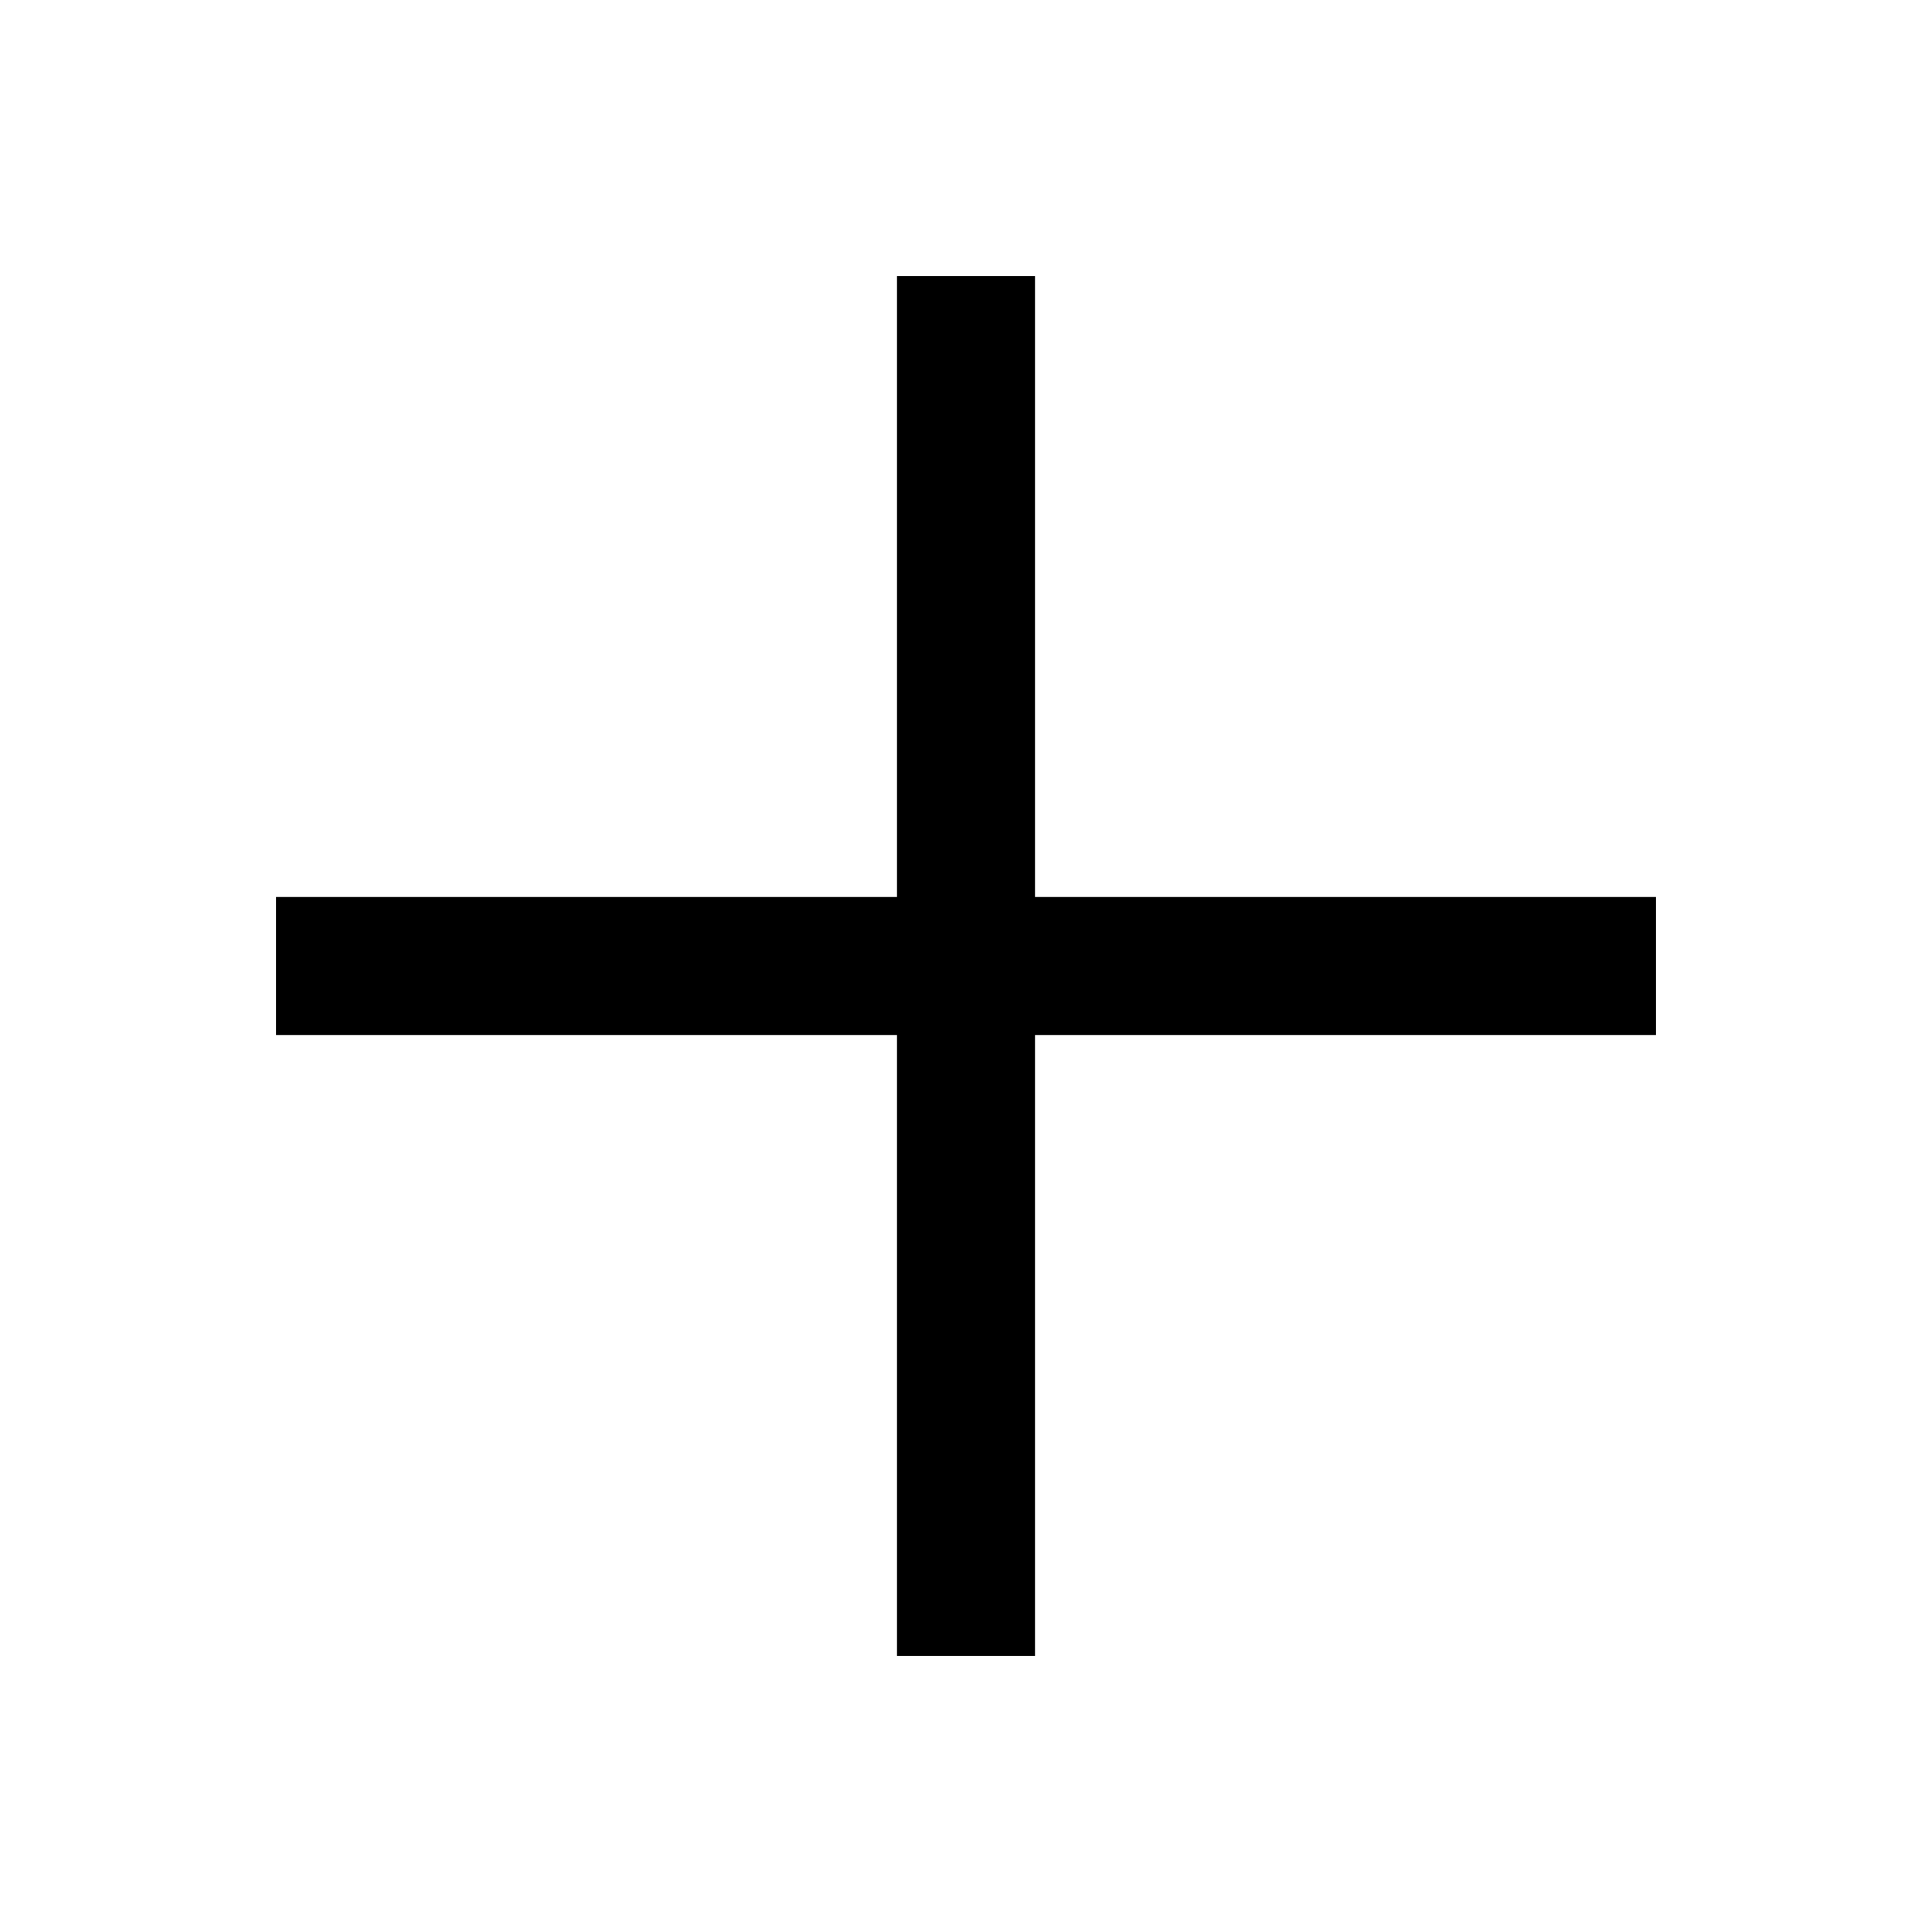
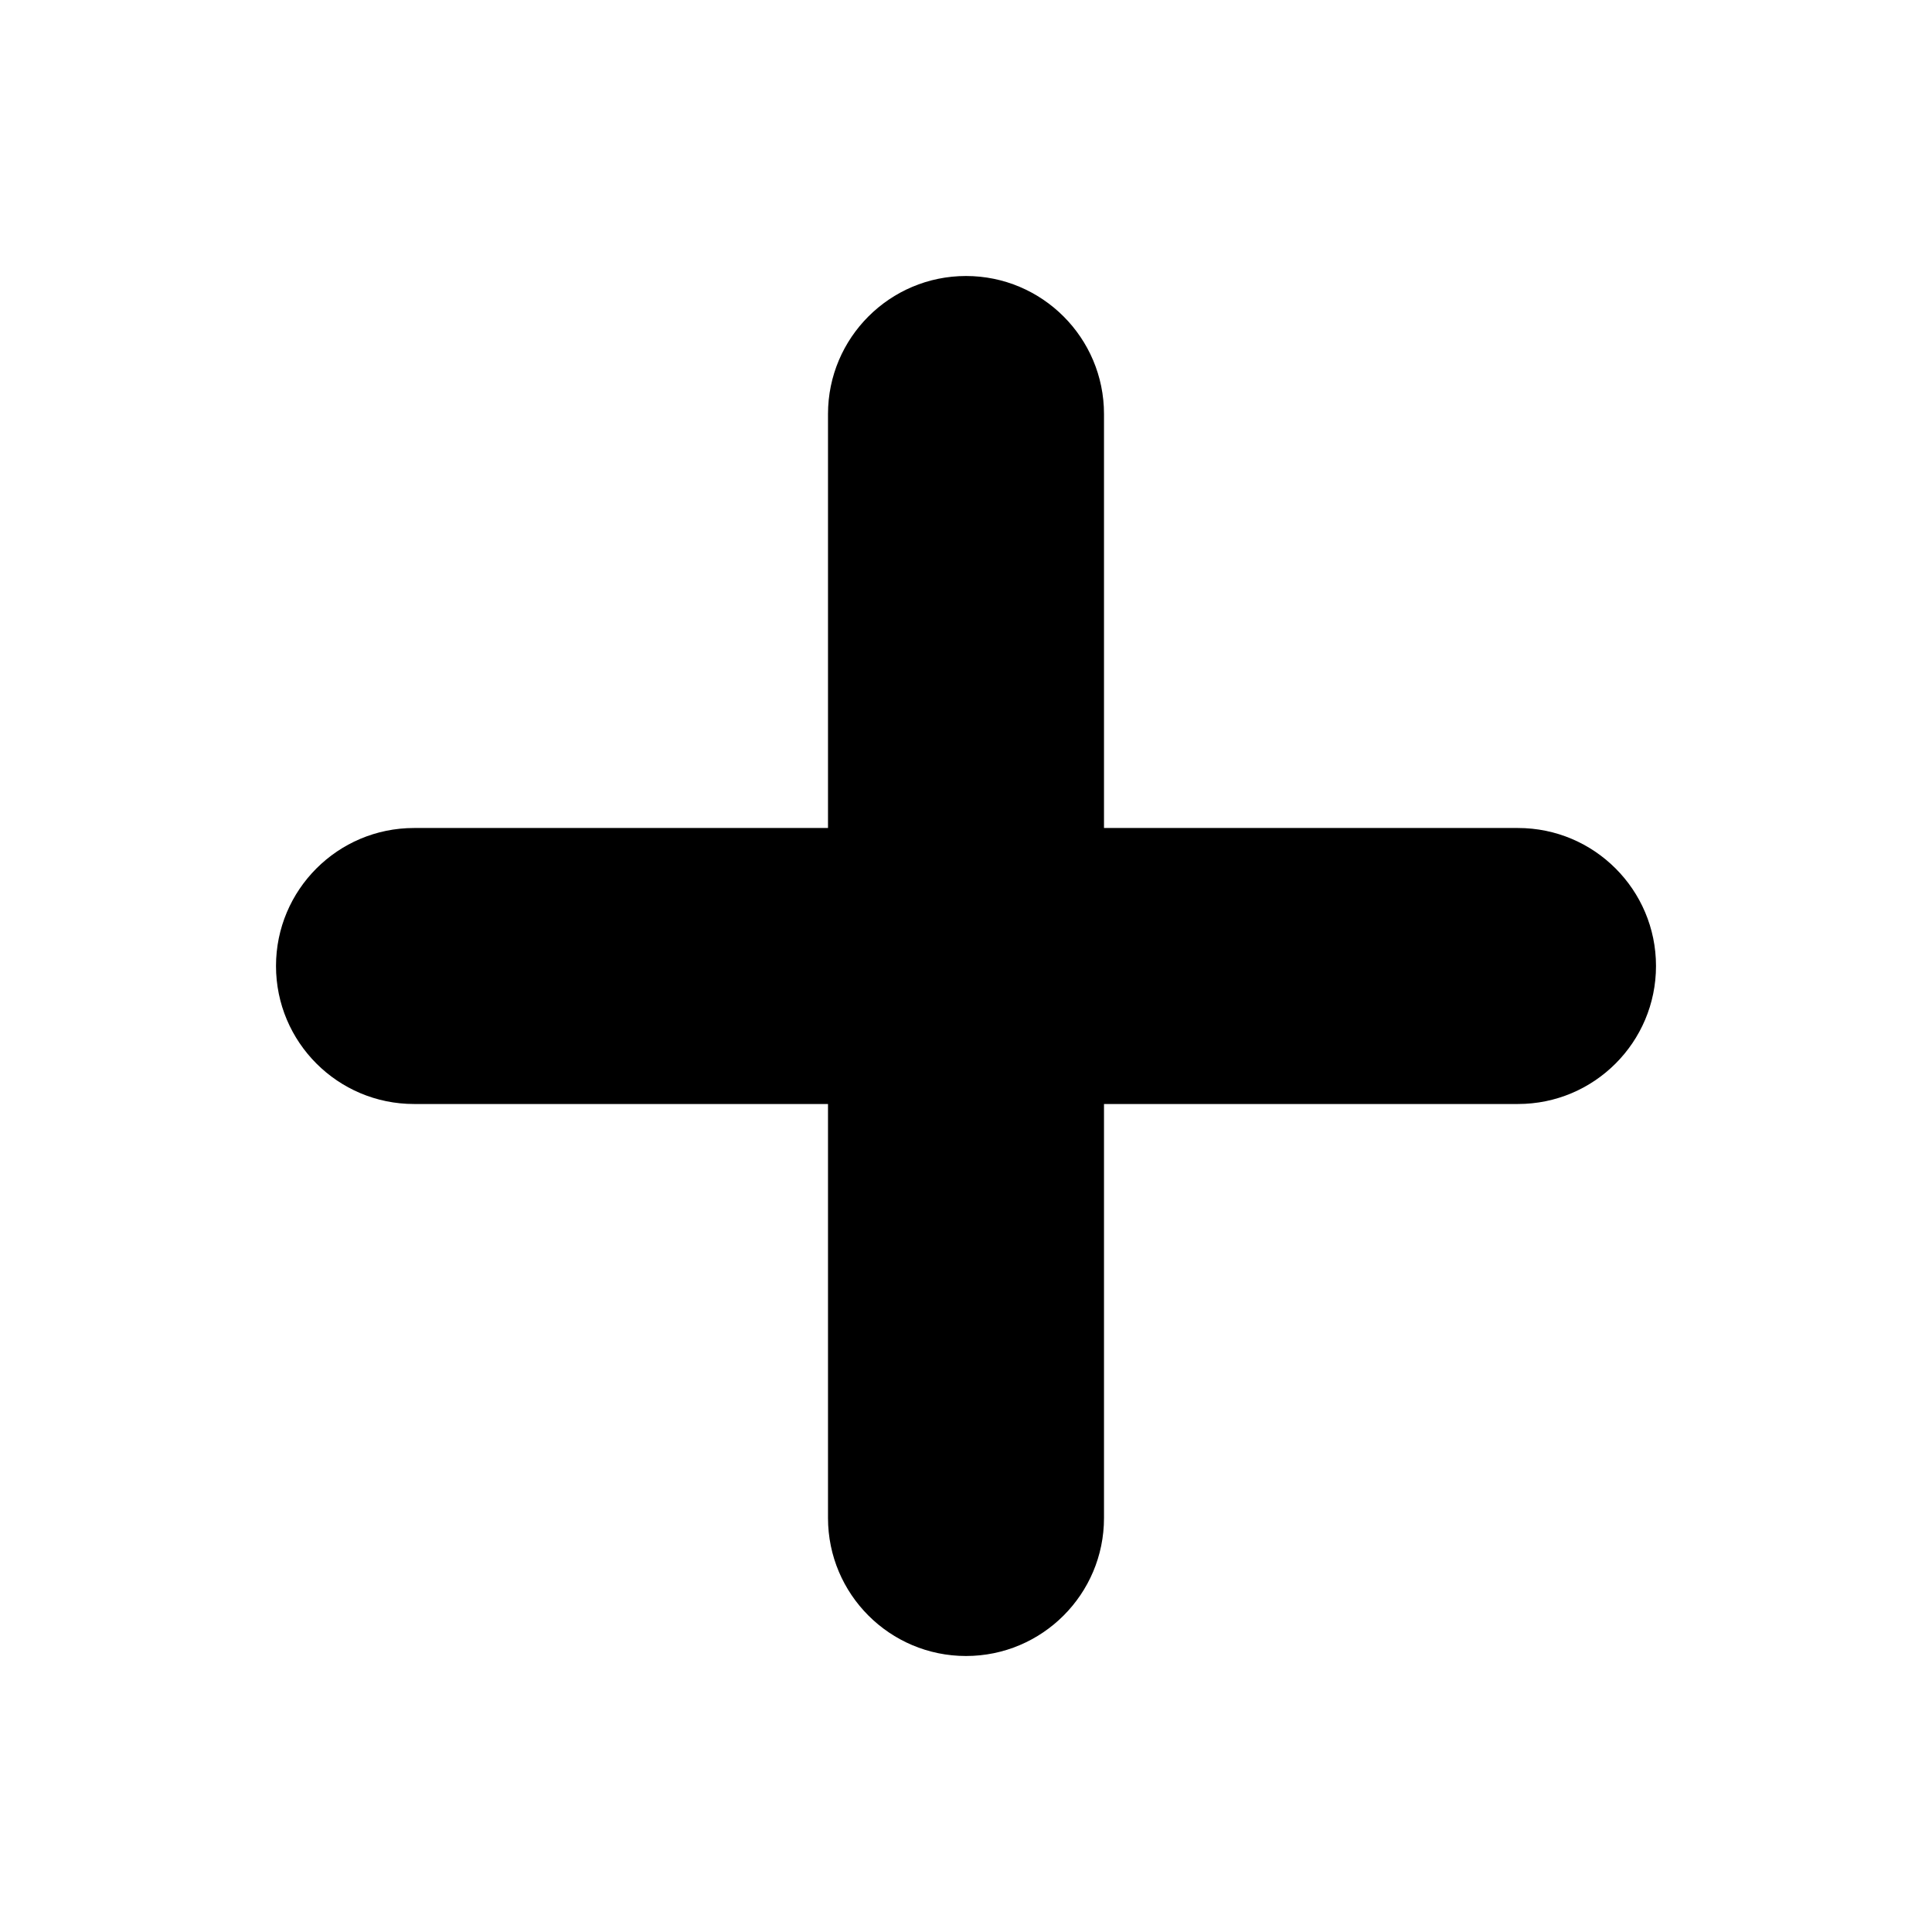
<svg xmlns="http://www.w3.org/2000/svg" width="14px" height="14px" viewBox="0 0 14 14" version="1.1">
  <defs />
  <g id="Page-1" stroke="none" stroke-width="1" fill="none" fill-rule="evenodd">
-     <g id="14x14_add" fill="#000000">
-       <path d="M7.5,6.5 L7.5,2 L6.5,2 L6.5,6.5 L2,6.5 L2,7.5 L6.5,7.5 L6.5,12 L7.5,12 L7.5,7.5 L12,7.5 L12,6.5 L7.5,6.5 Z" id="icon" />
+     <g id="14x14_add_outline" fill="#000000">
+       <path d="M8,6 L8,3 C8,2.448 7.552,2 7,2 C6.448,2 6,2.448 6,3 L6,3 L6,6 L3,6 C2.448,6 2,6.448 2,7 C2,7.552 2.448,8 3,8 L6,8 L6,11 C6,11.552 6.448,12 7,12 C7.552,12 8,11.552 8,11 L8,8 L11,8 C11.552,8 12,7.552 12,7 C12,6.448 11.552,6 11,6 L8,6 Z" id="Icon" />
    </g>
  </g>
</svg>
